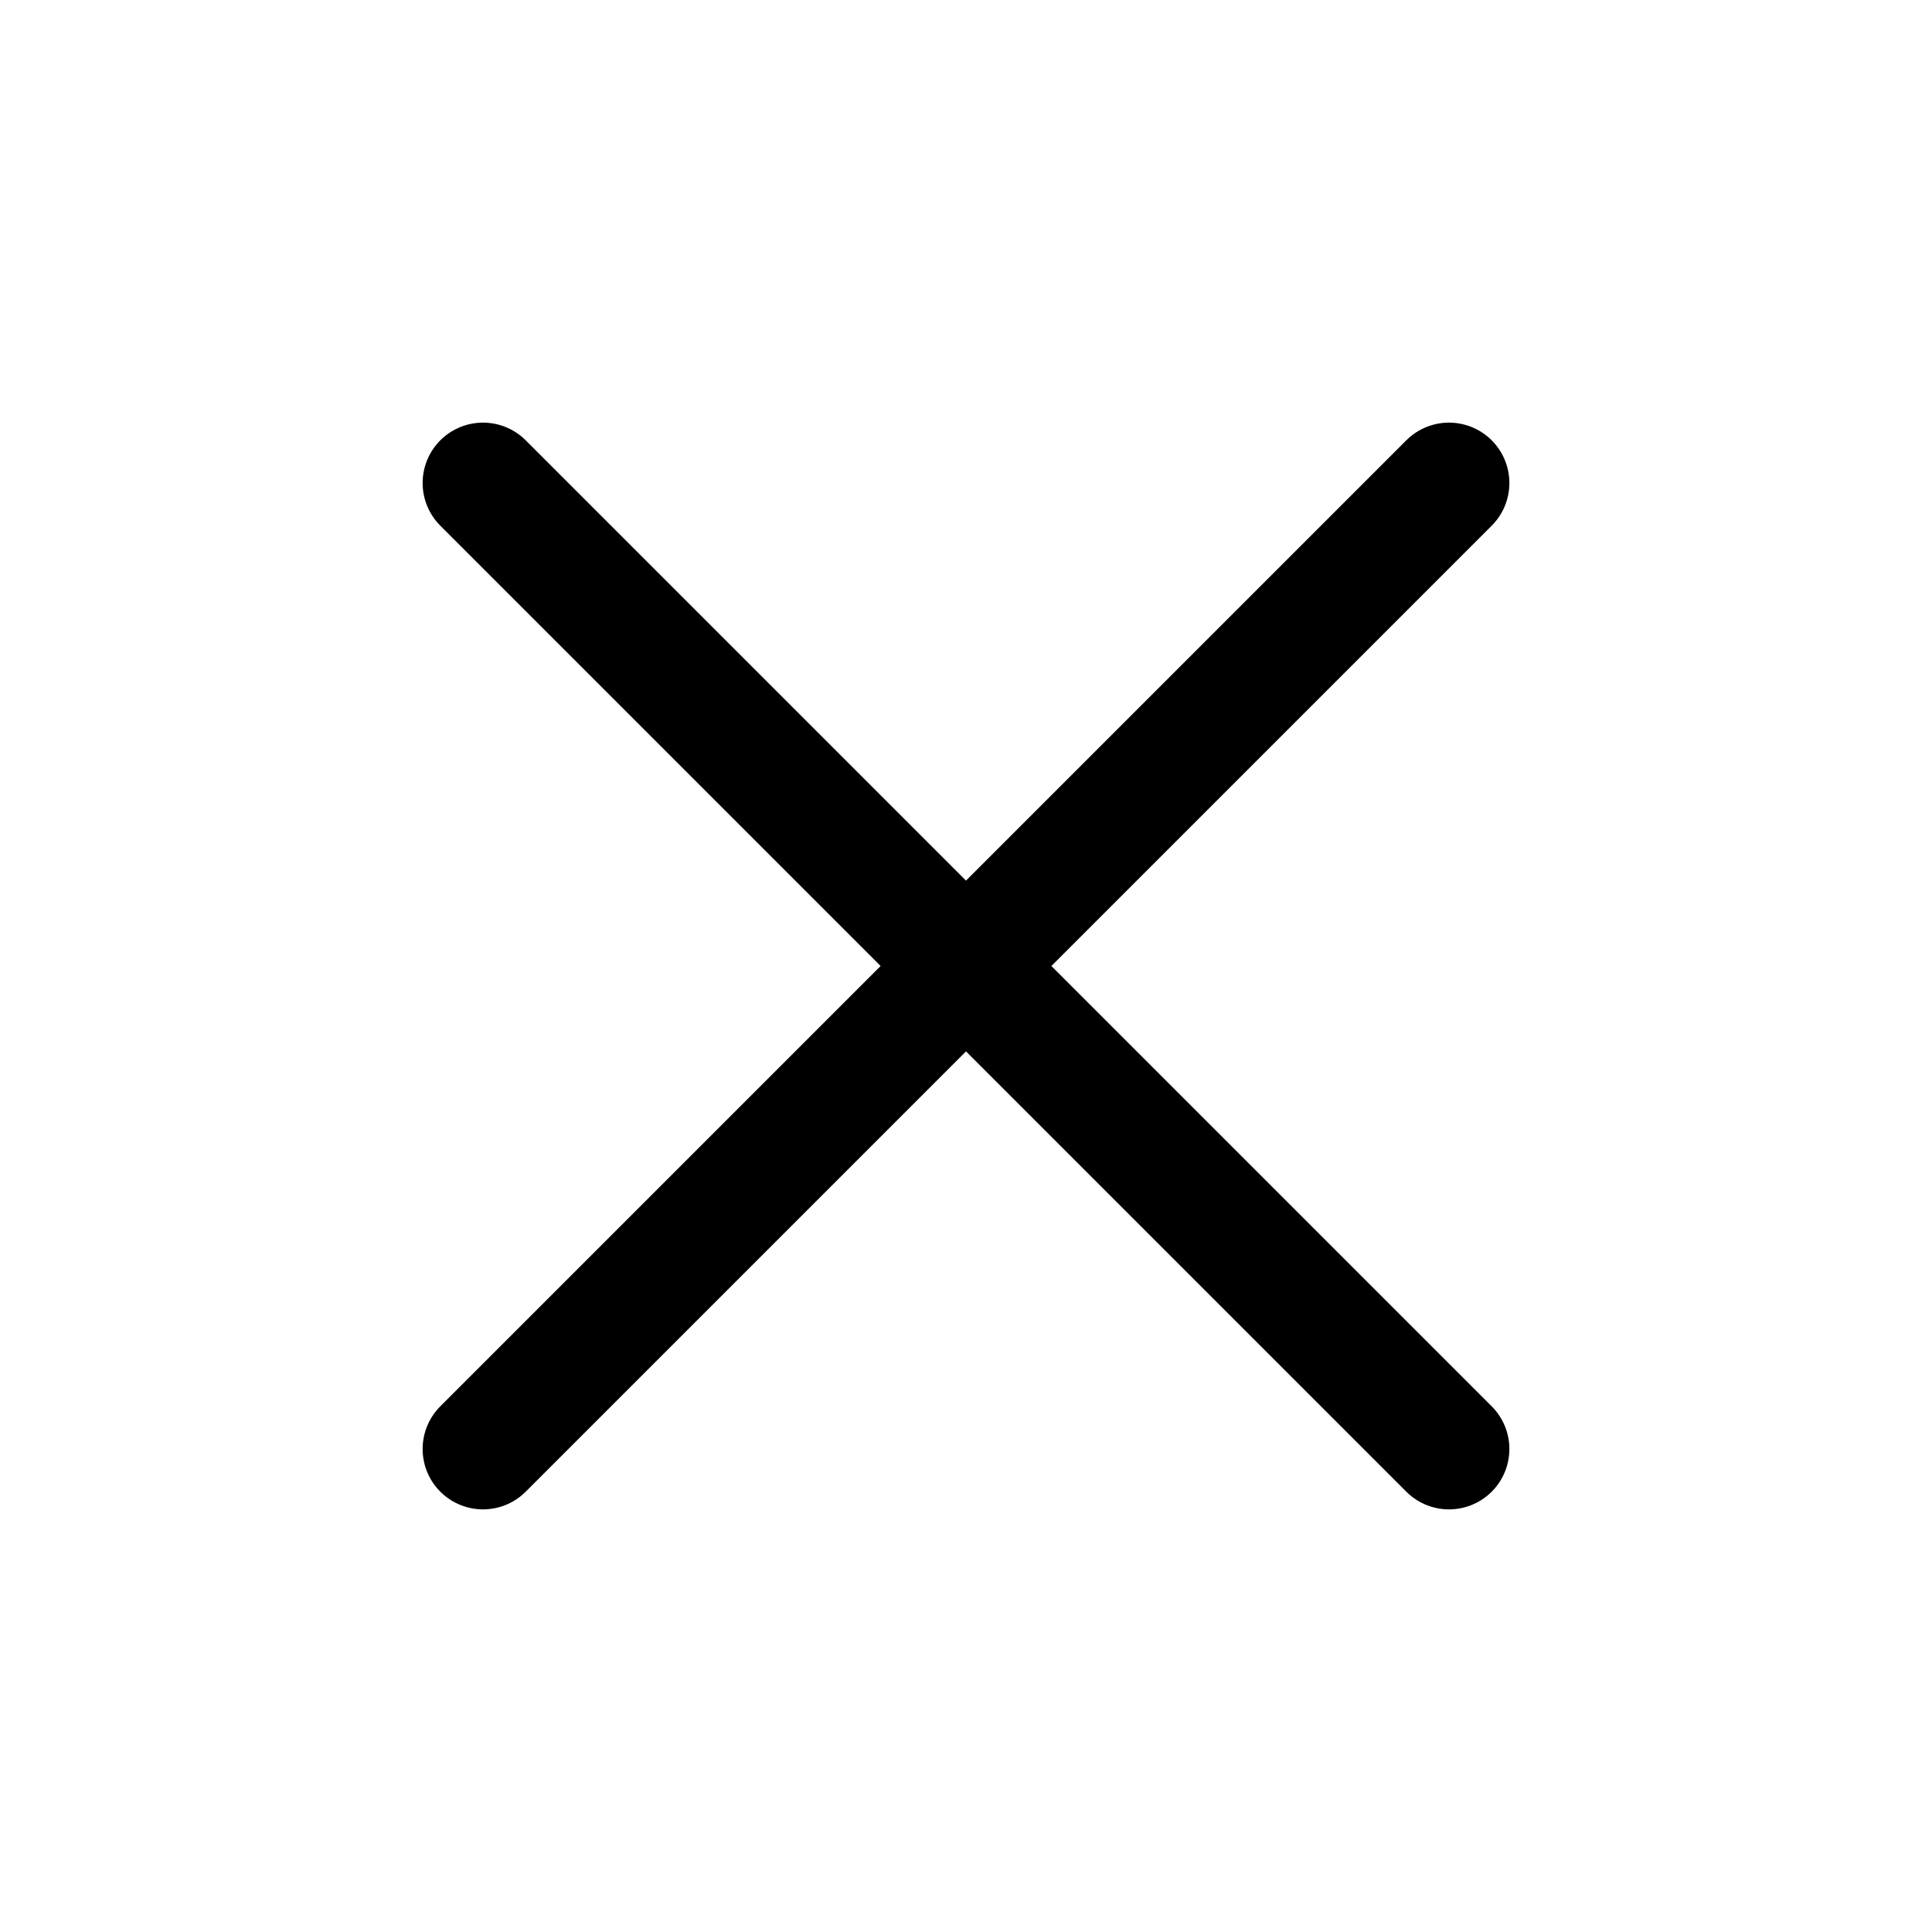
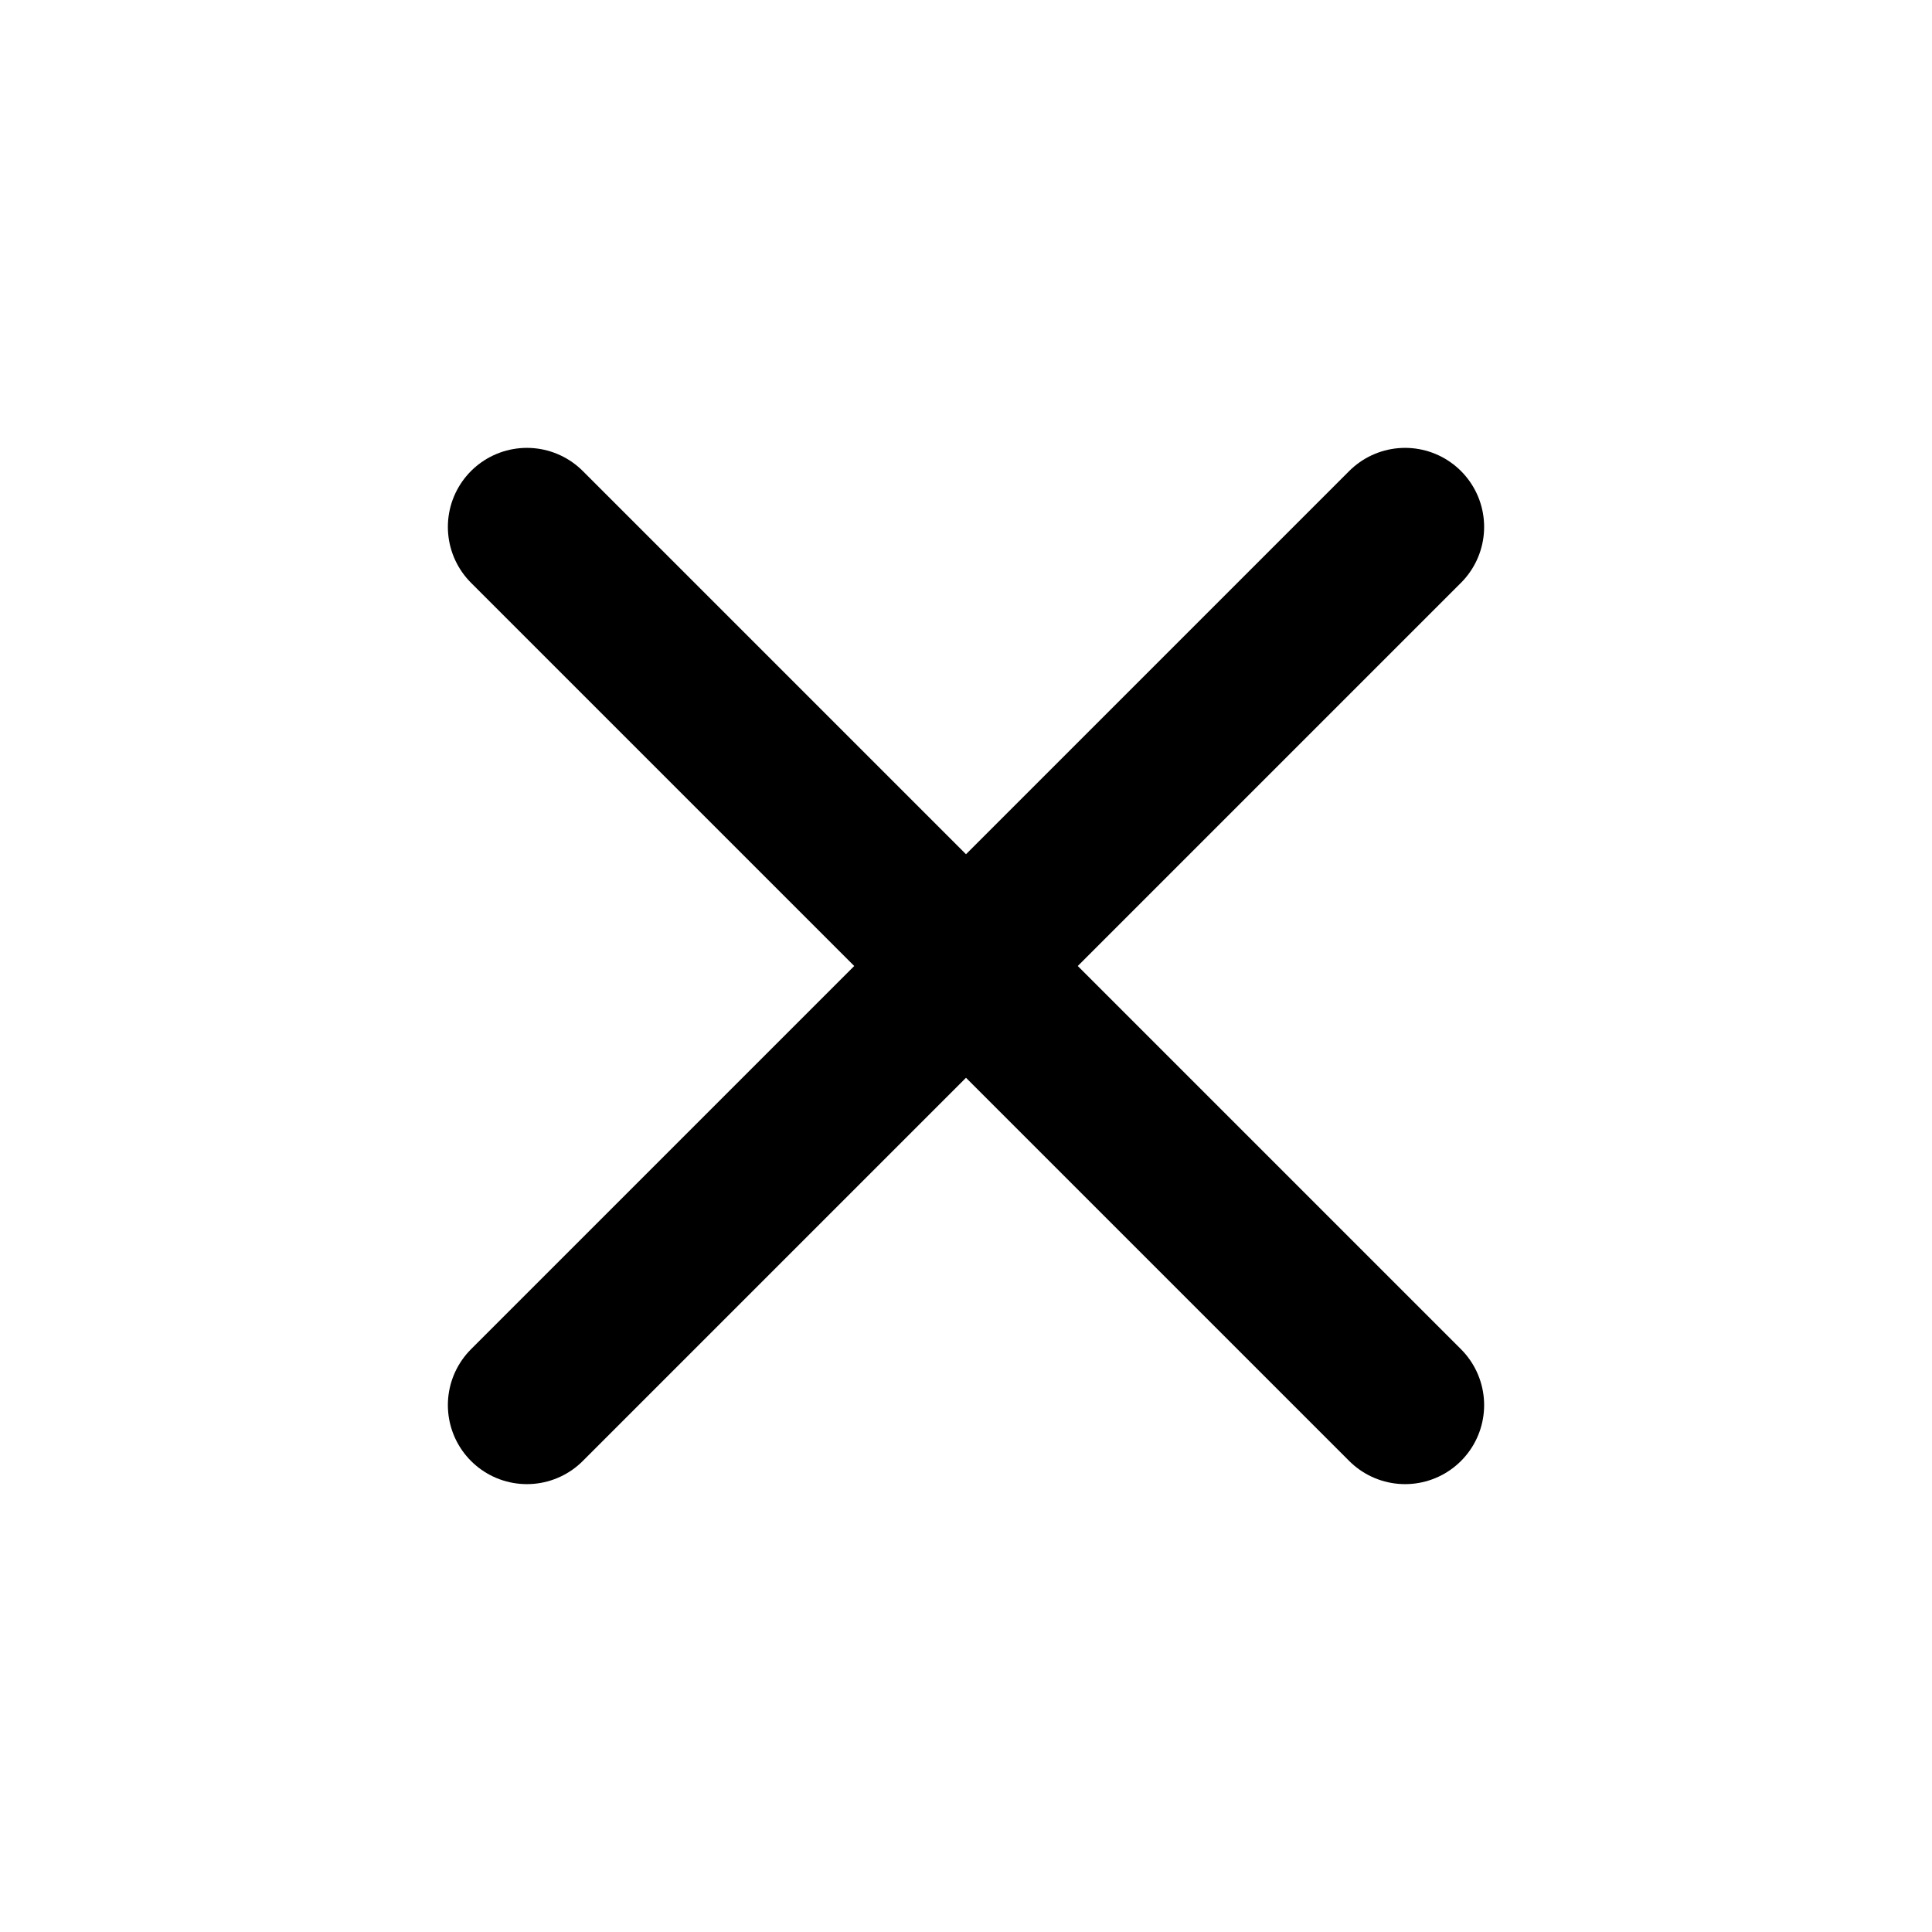
- <svg xmlns="http://www.w3.org/2000/svg" fill="none" viewBox="0 0 24 24" stroke-width="1.5" stroke="currentColor" aria-hidden="true" data-slot="icon">
-   <path stroke-linecap="round" stroke-linejoin="round" d="M6 18 18 6M6 6l12 12" />
+ <svg xmlns="http://www.w3.org/2000/svg" viewBox="0 0 22 22" fill="none" stroke-linecap="round" stroke-linejoin="round">
+   <path d="M6 6 L16 16 M16 6 L6 16" fill="none" stroke="currentColor" stroke-width="1.8" />
</svg>
